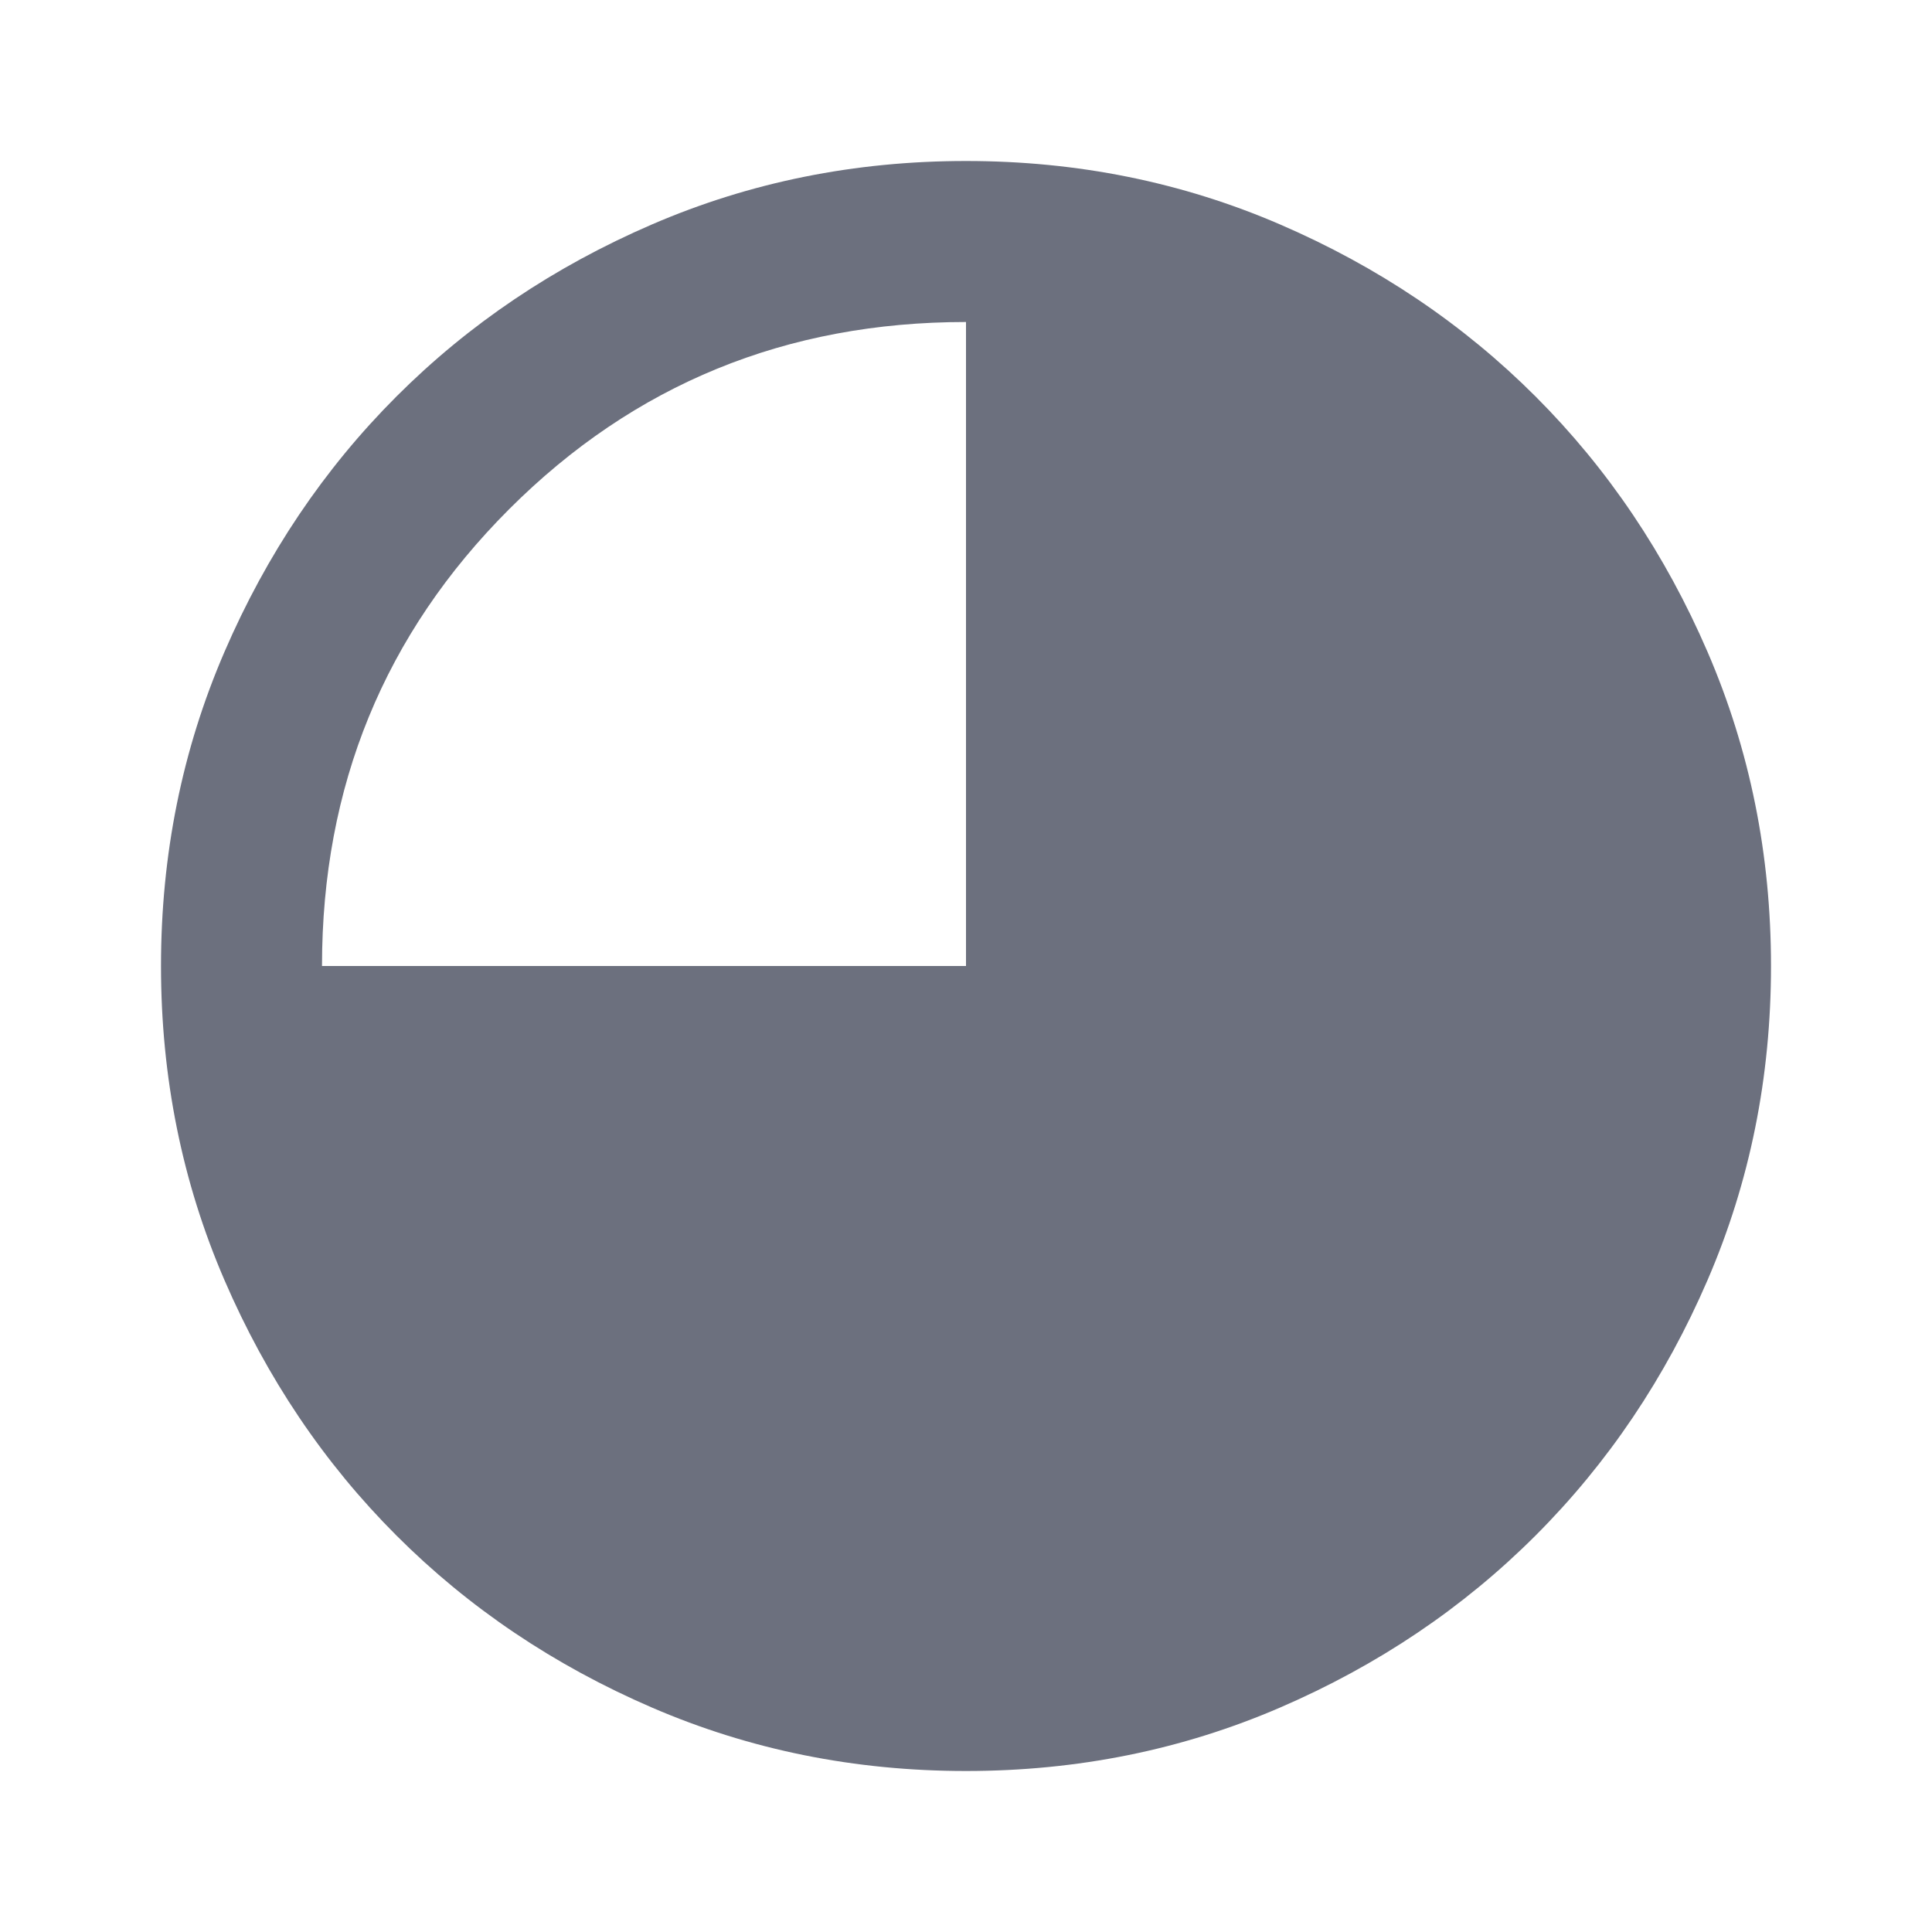
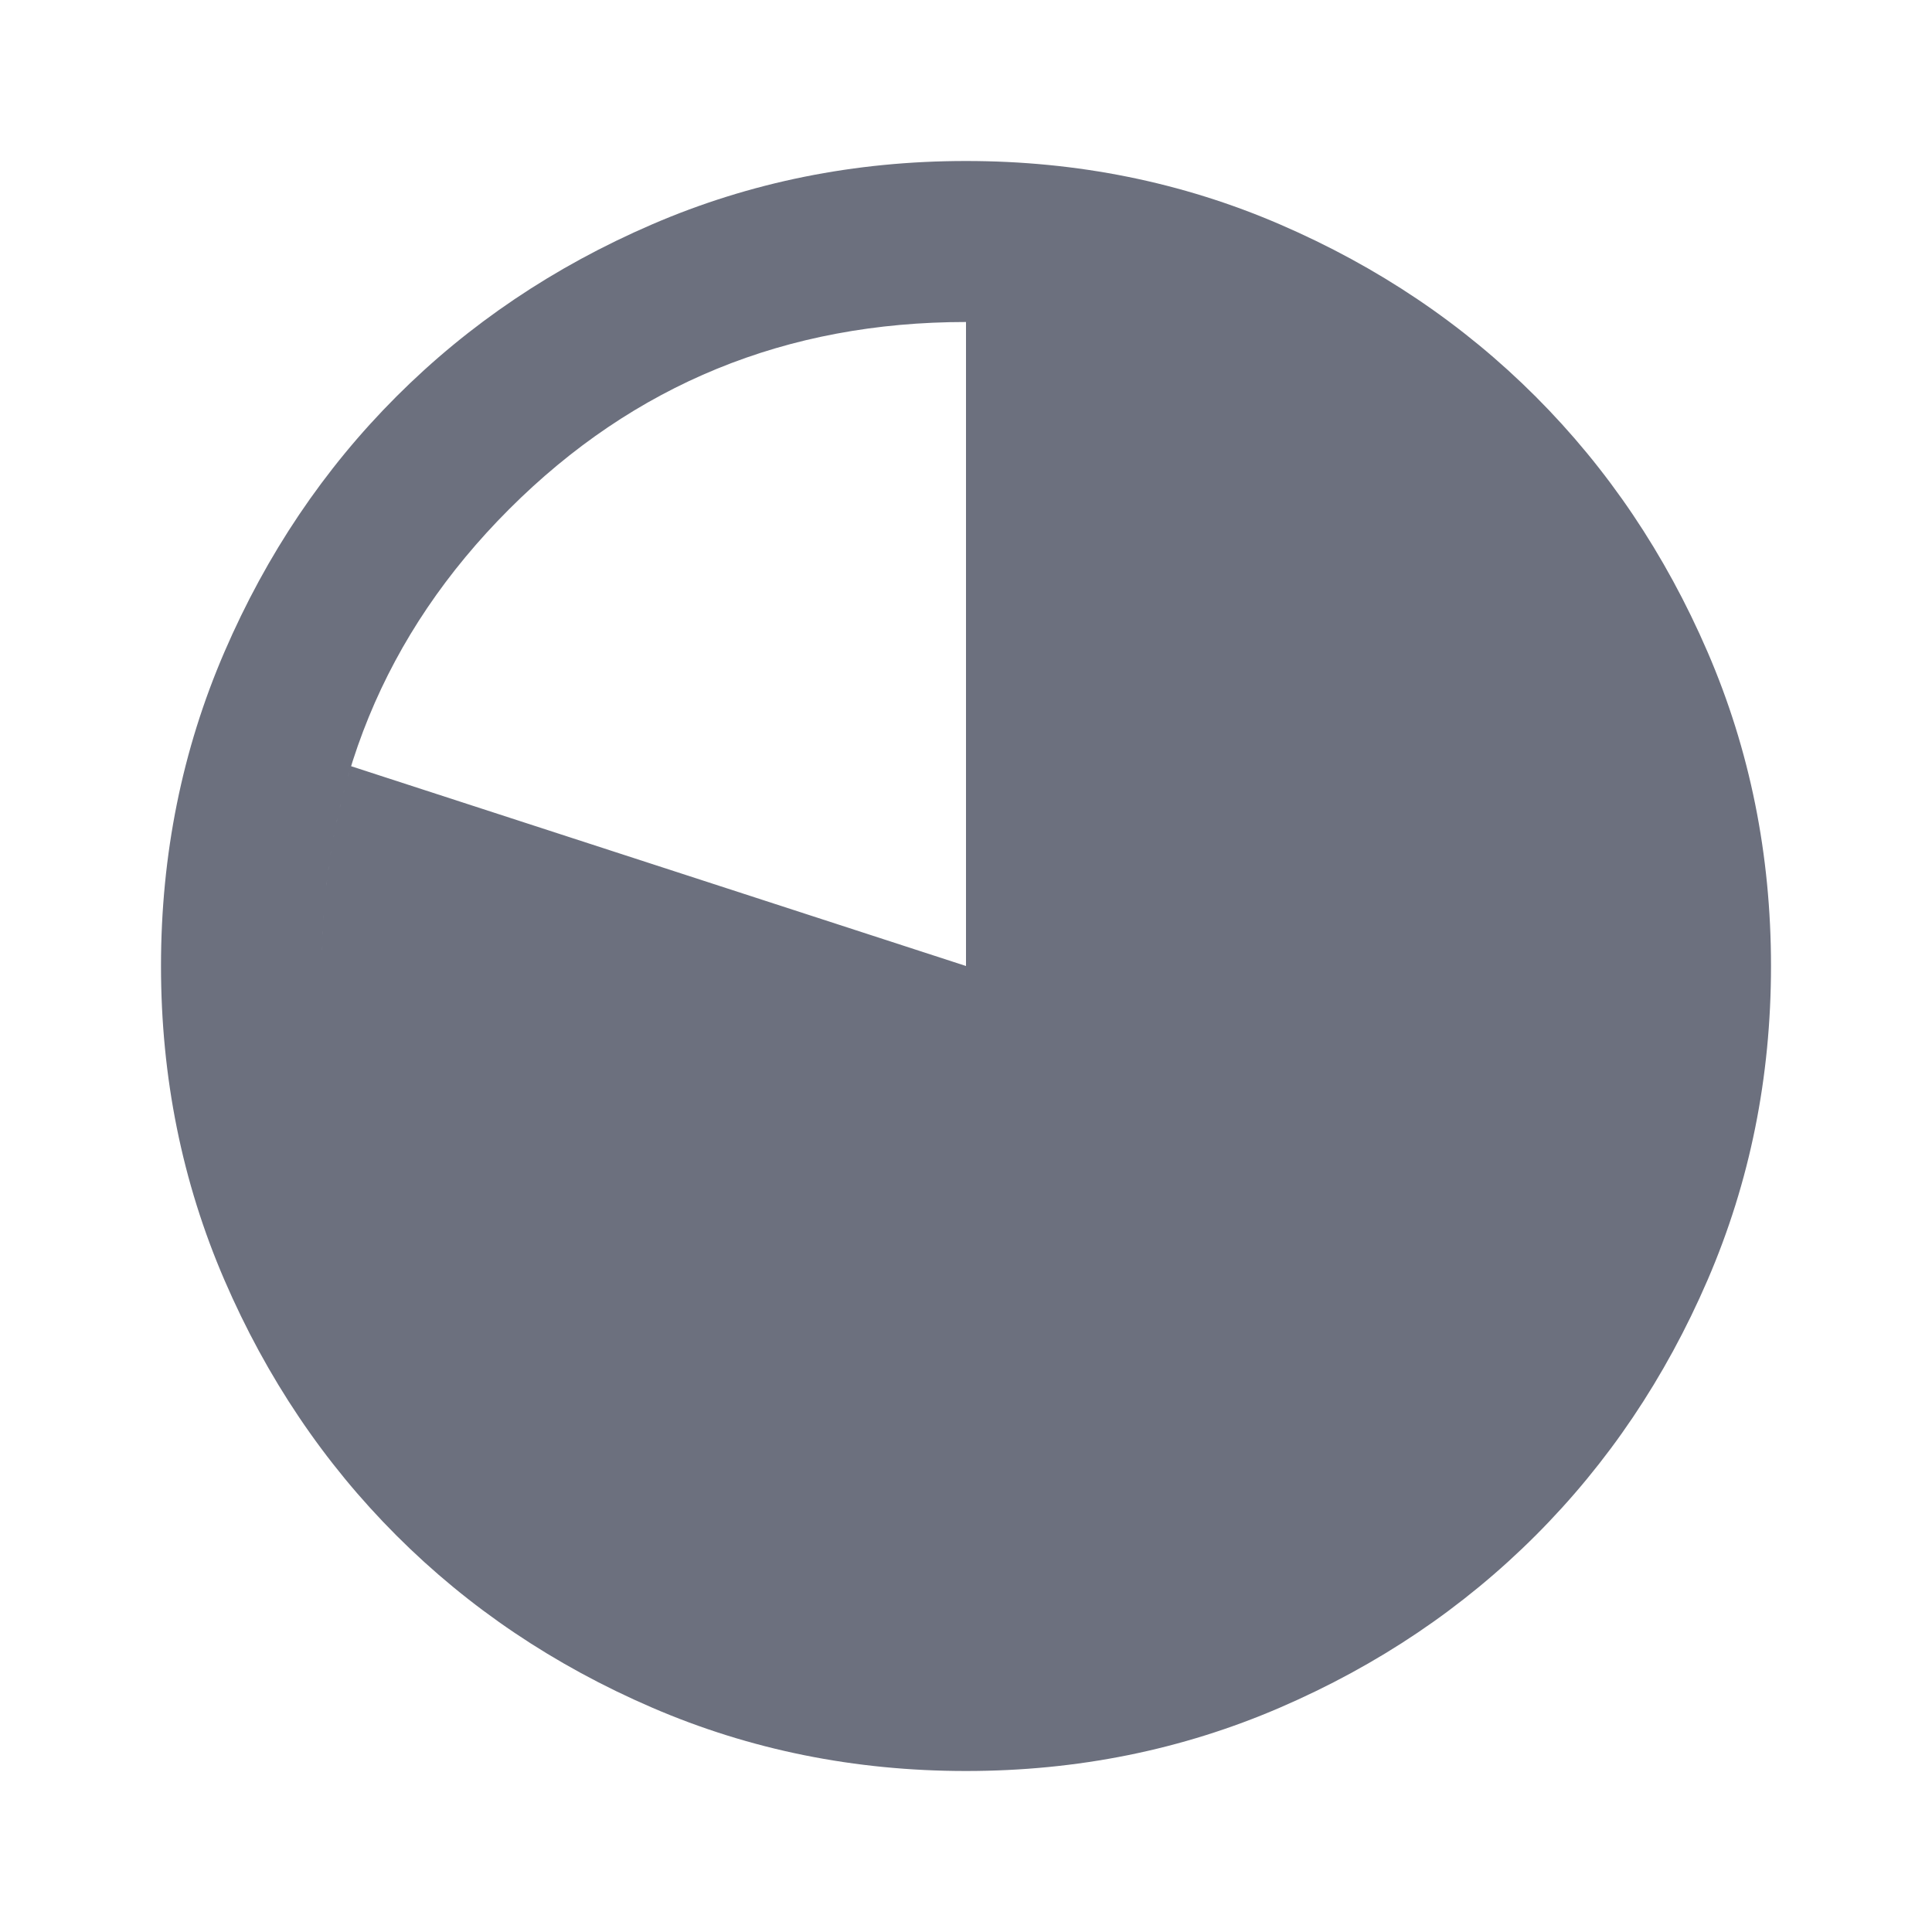
<svg xmlns="http://www.w3.org/2000/svg" height="24px" viewBox="0 -960 960 960" width="24px" fill="#6c707e">
-   <path d="M324-111.5Q251-143 197-197t-85.5-127Q80-397 80-480t31.5-156Q143-709 197-763t127-85.5Q397-880 480-880t156 31.5Q709-817 763-763t85.5 127Q880-563 880-480t-31.5 156Q817-251 763-197t-127 85.5Q563-80 480-80t-156-31.5ZM160-480h320v-320q-134 0-227 93t-93 227Z" />
+   <path d="M480-80q-83 0-156-31.5T197-197q-54-54-85.5-127T80-480q0-83 31.5-156T197-763q54-54 127-85.5T480-880q83 0 156 31.5T763-763q54 54 85.5 127T880-480q0 83-31.5 156T763-197q-54 54-127 85.5T480-80Zm0-80q134 0 227-93t93-227q0-134-93-227t-227-93q-134 0-227 93t-93 227q0 134 93 227t227 93Zm0-320ZM480-480v-320q134 0 227 93t93 227q0 134-93 227t-227 93q-134 0-227-93t-93-227q0-52.825 14.453-99.278L480-480Z" />
</svg>
